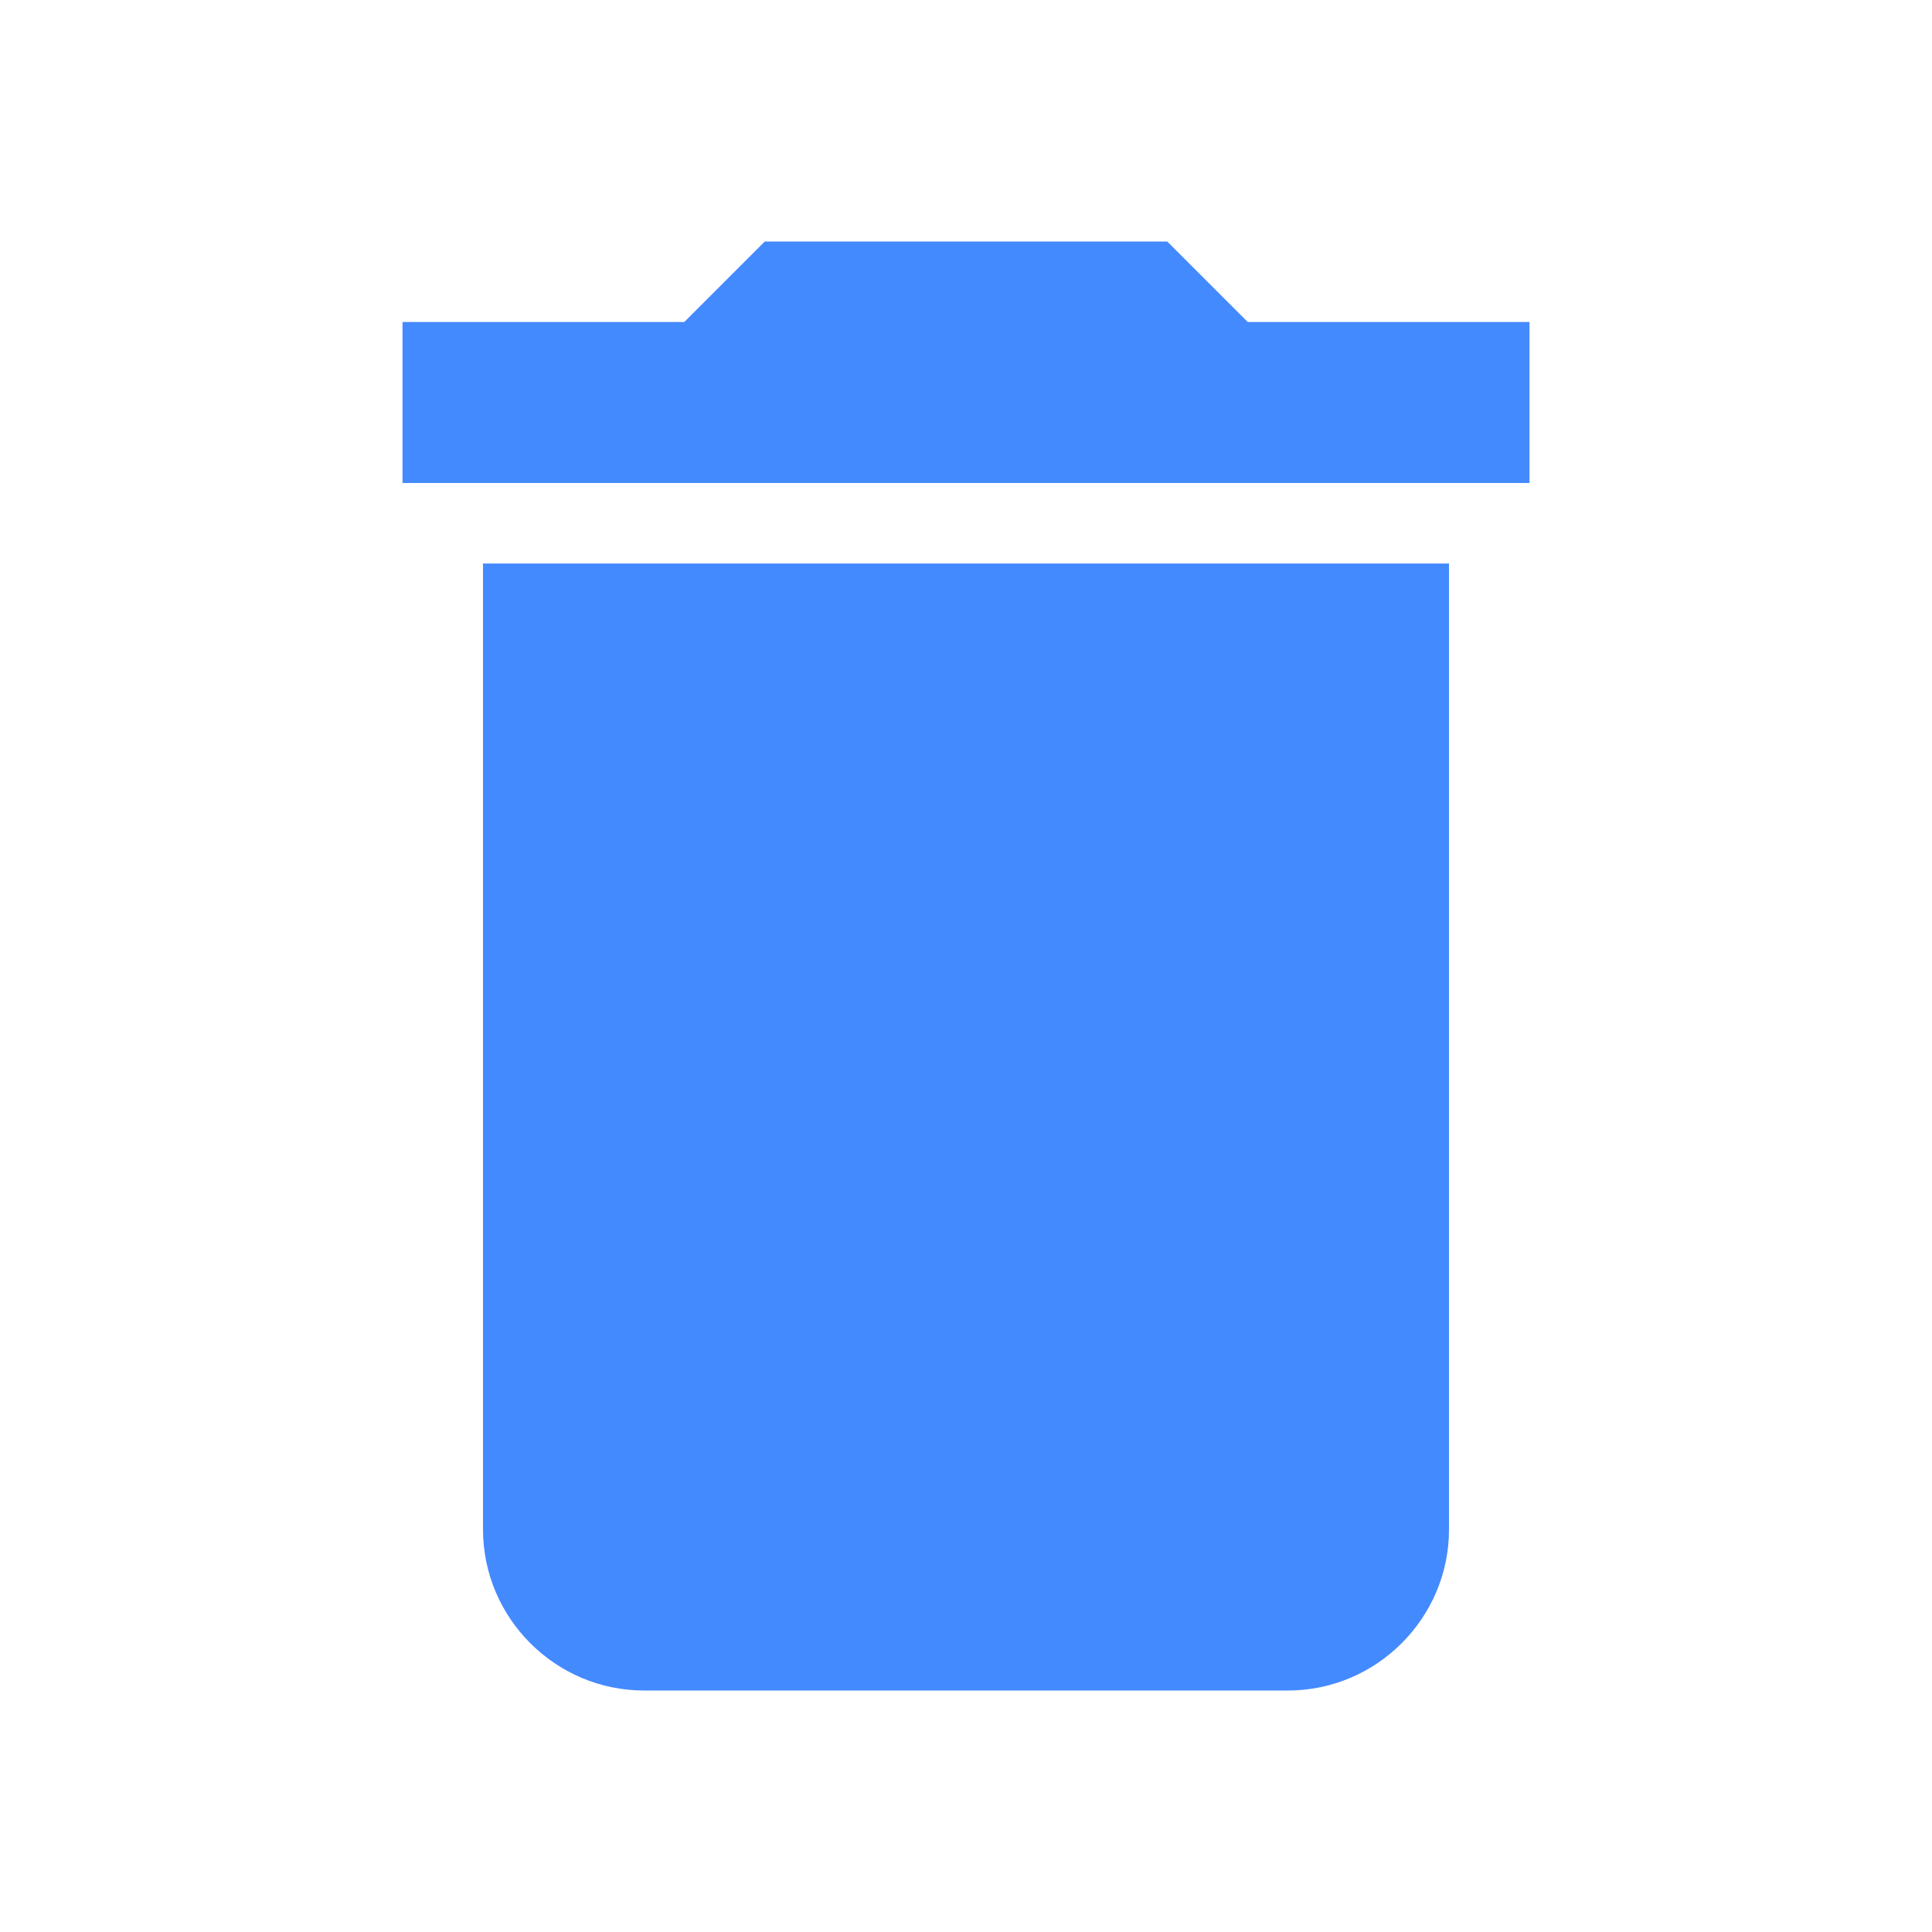
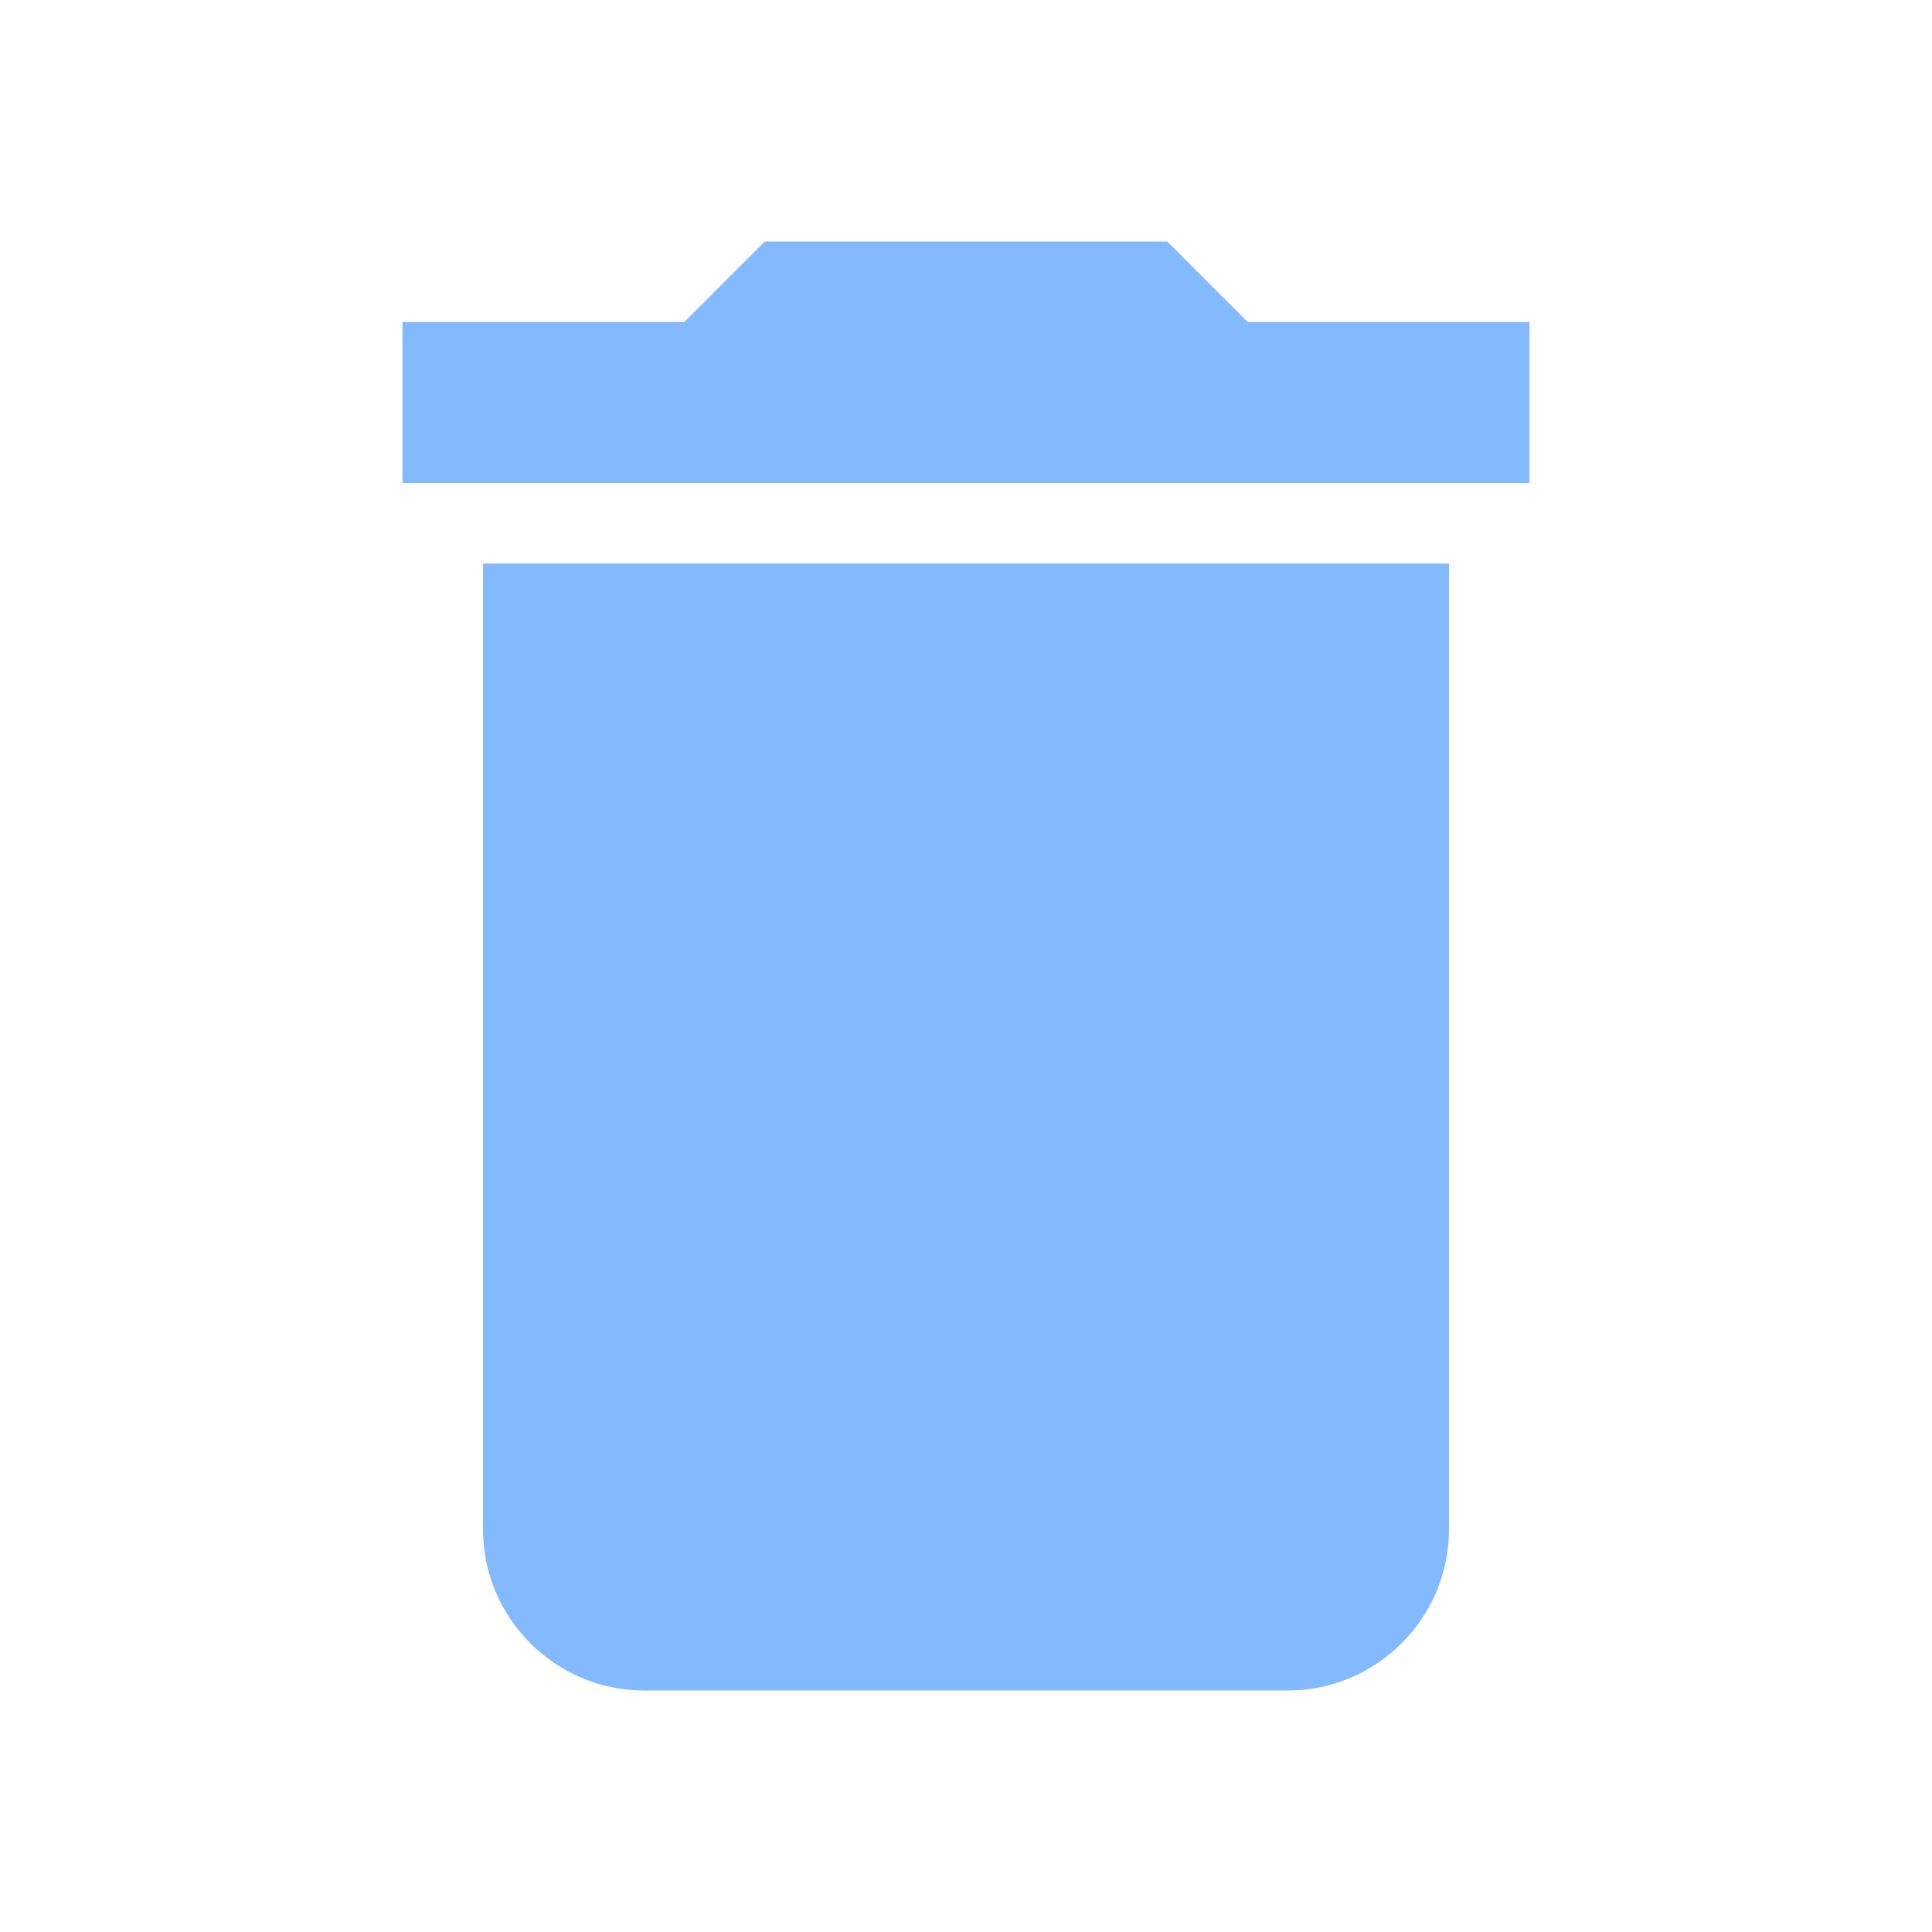
- <svg xmlns="http://www.w3.org/2000/svg" height="24px" viewBox="0 0 24 24" width="24px" fill="#448aff">
+ <svg xmlns="http://www.w3.org/2000/svg" height="24px" viewBox="0 0 24 24" width="24px" fill="#83b9ff">
  <path d="M0 0h24v24H0z" fill="none" />
  <path d="M6 19c0 1.1.9 2 2 2h8c1.1 0 2-.9 2-2V7H6v12zM19 4h-3.5l-1-1h-5l-1 1H5v2h14V4z" />
</svg>
